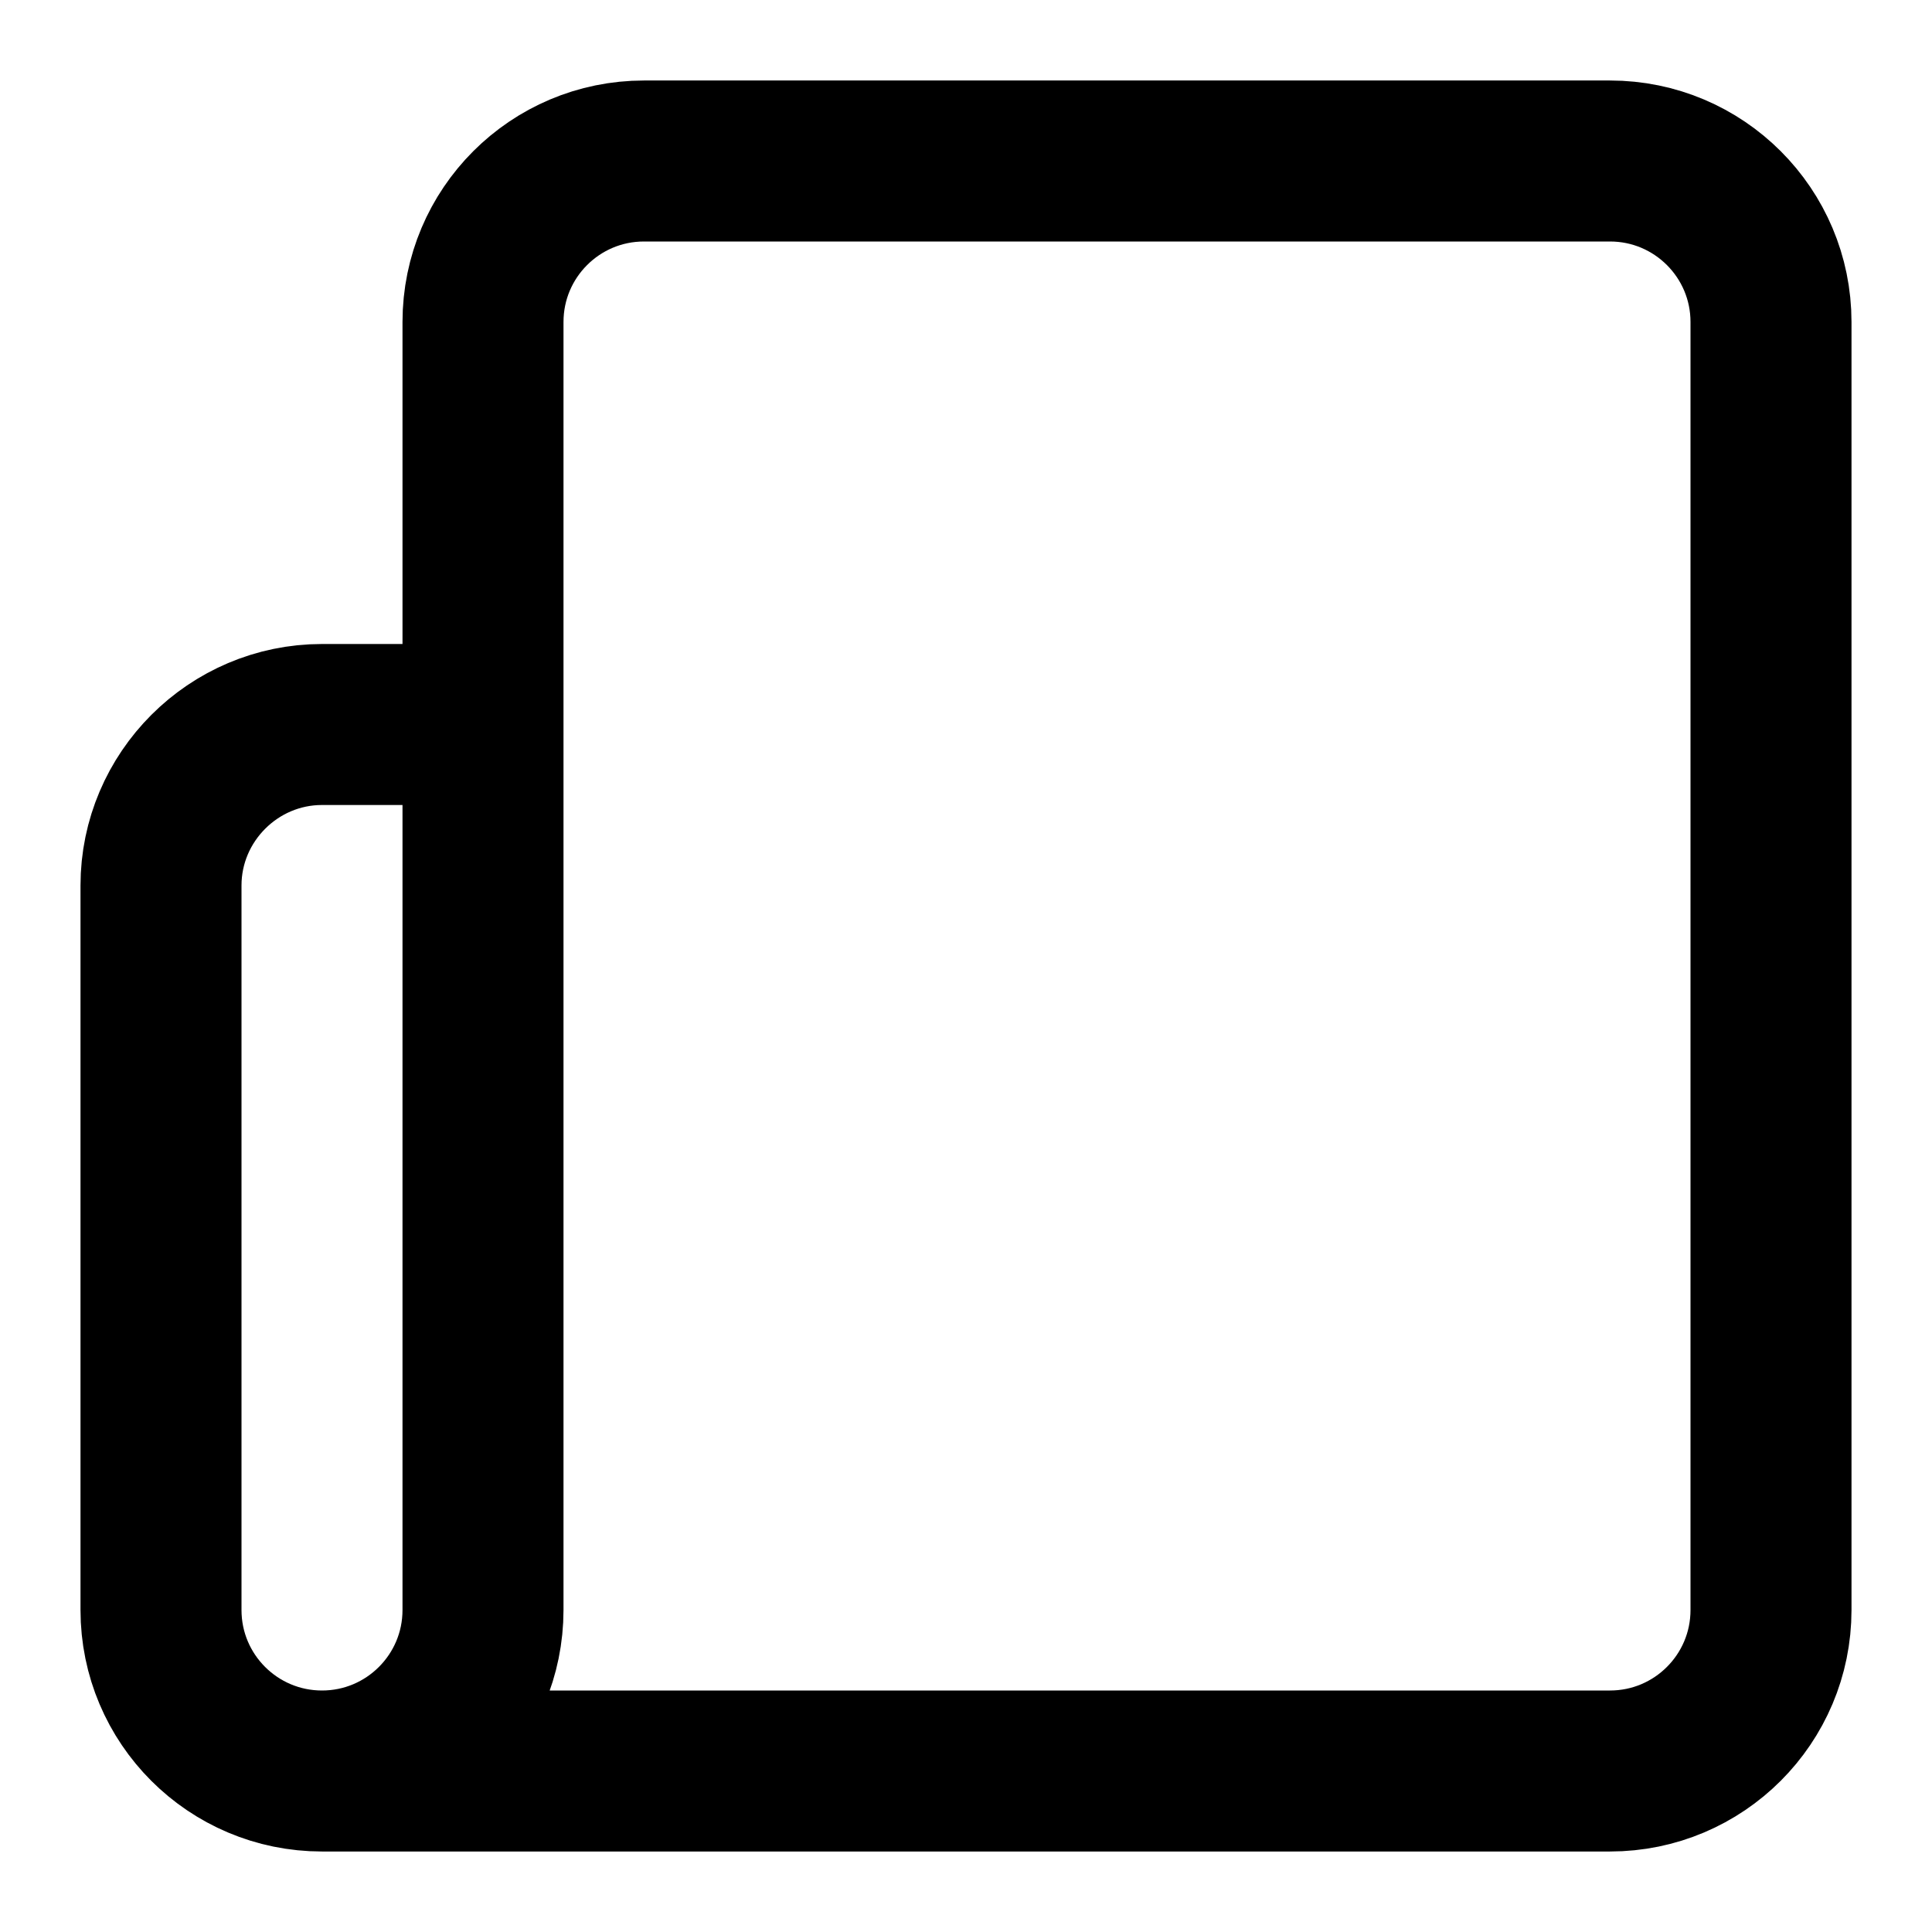
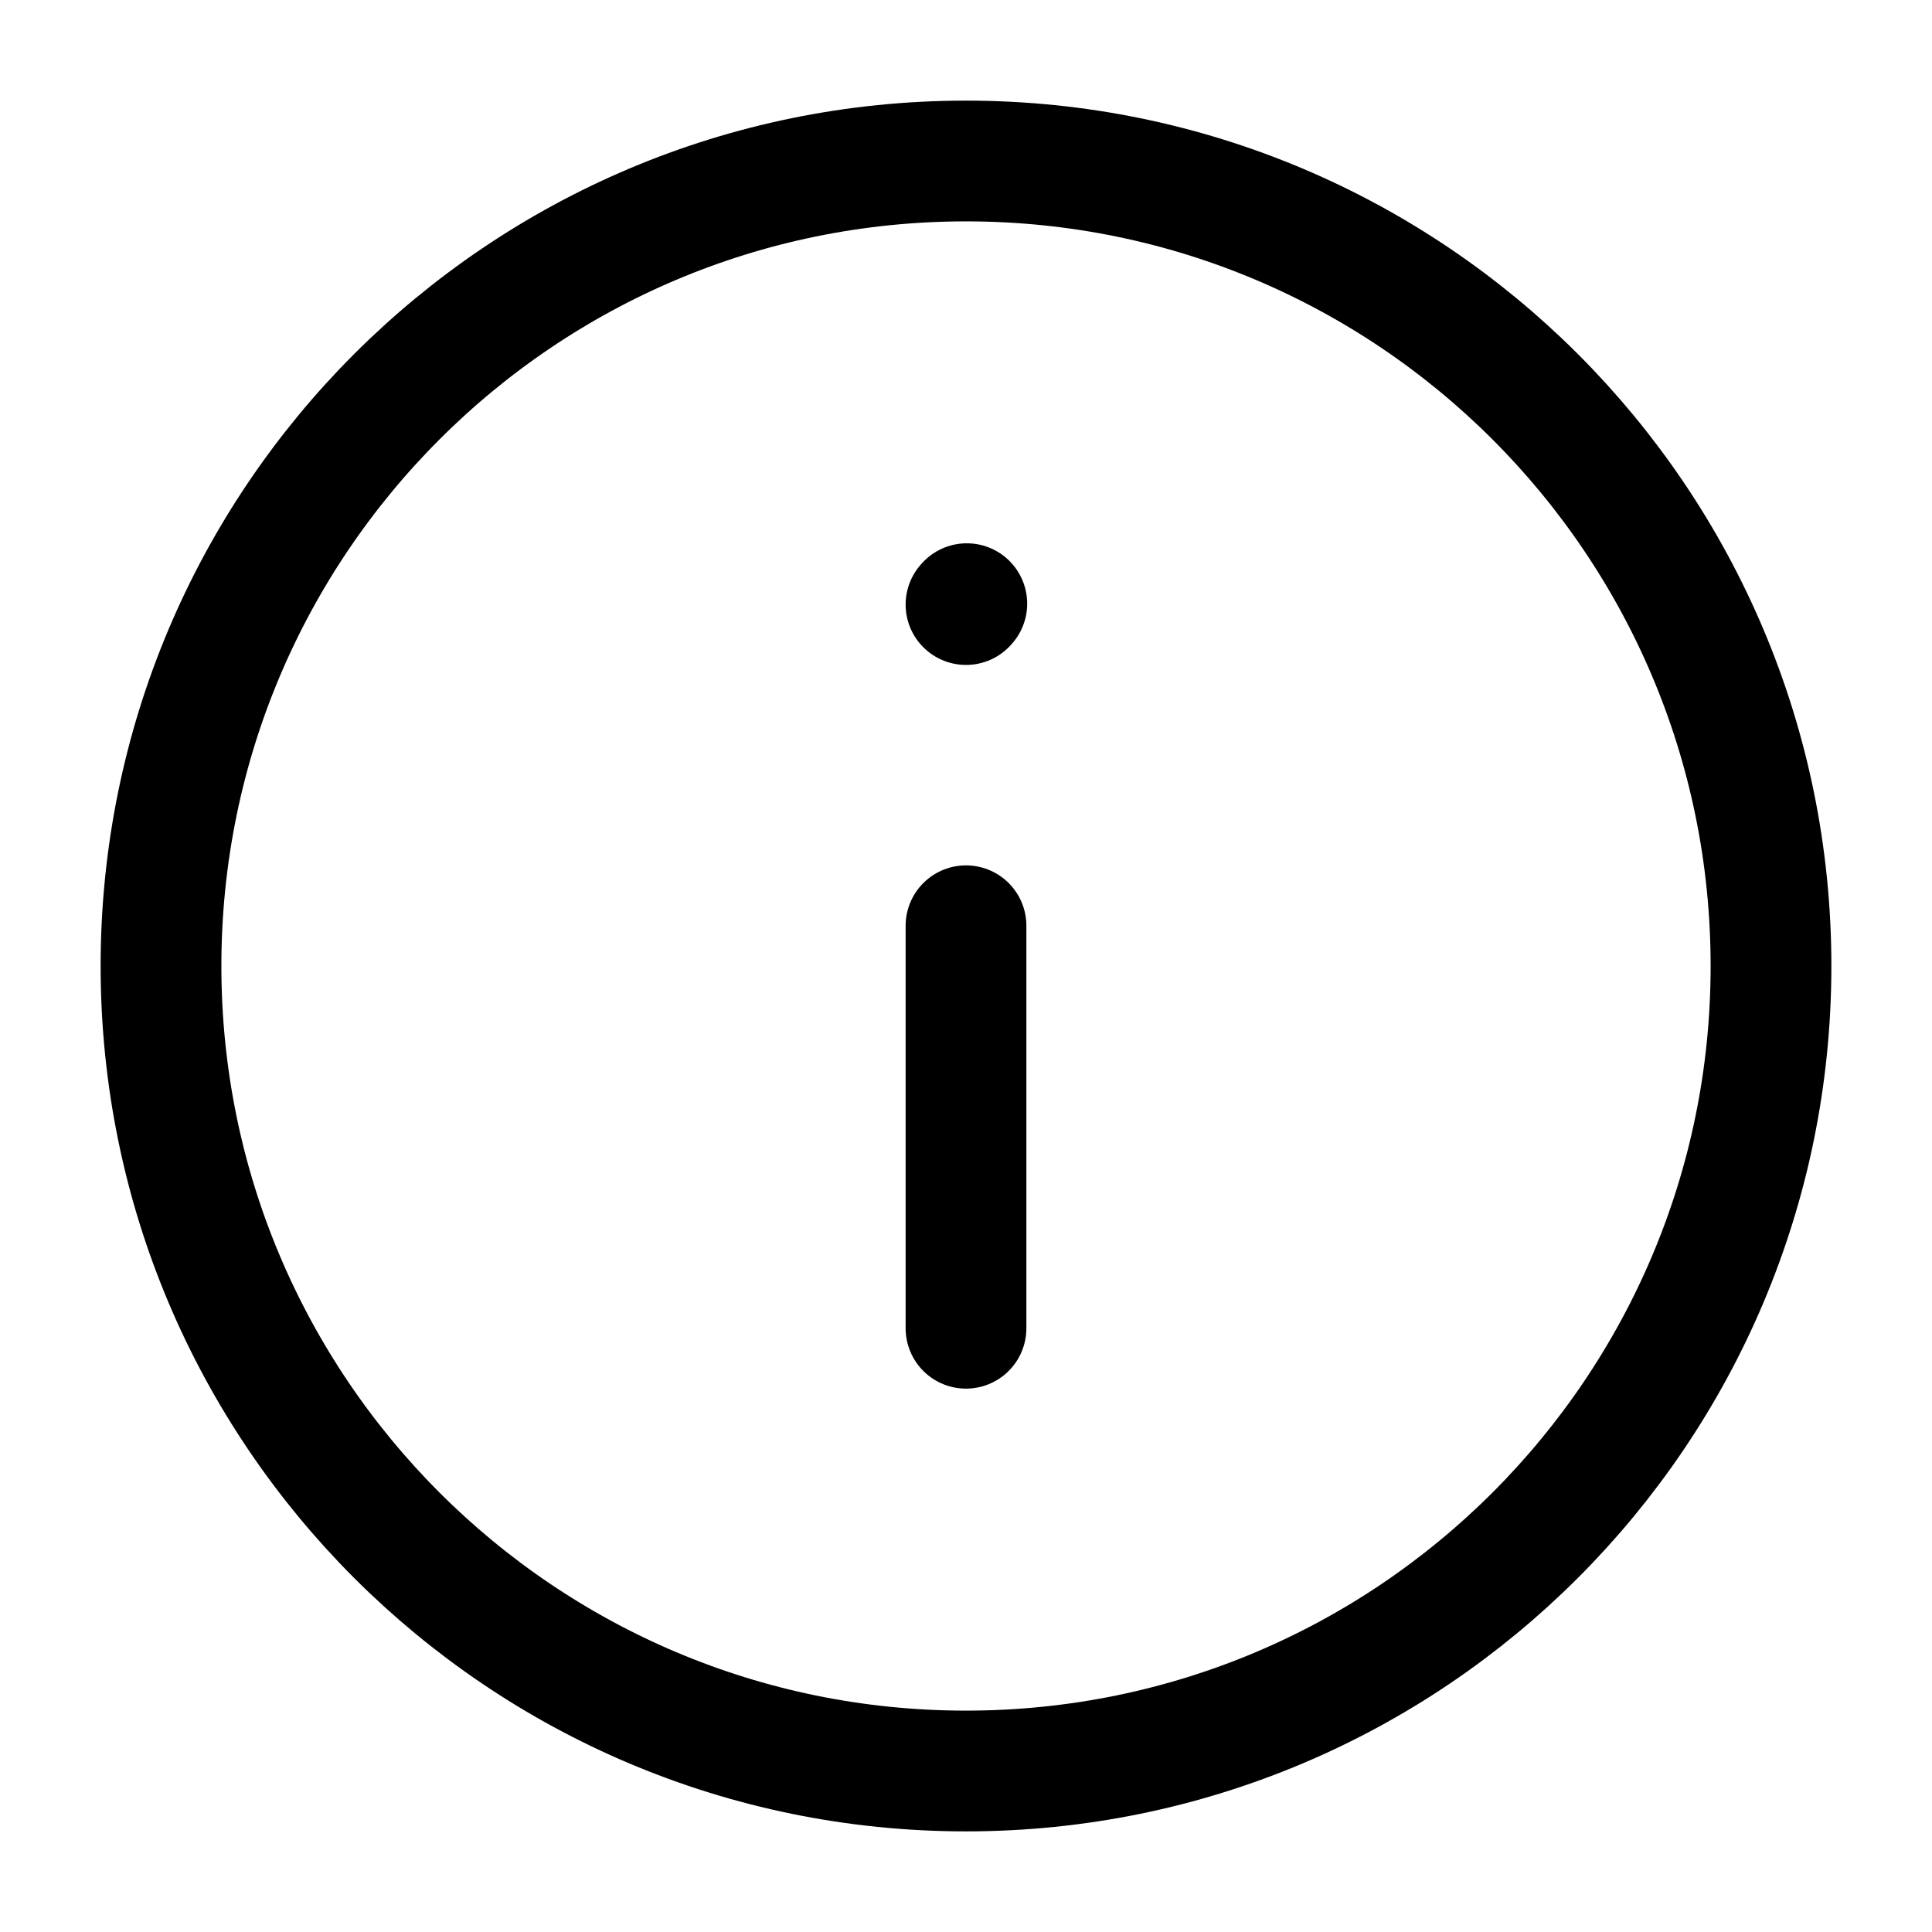
- <svg xmlns="http://www.w3.org/2000/svg" width="24" height="24" viewBox="0 0 24 24" fill="none" stroke="#000000" stroke-width="2" stroke-linecap="round" stroke-linejoin="round">
-   <path d="M4 22h16a2 2 0 0 0 2-2V4a2 2 0 0 0-2-2H8a2 2 0 0 0-2 2v16a2 2 0 0 1-2 2Zm0 0a2 2 0 0 1-2-2v-9c0-1.1.9-2 2-2h2" />
+ <svg xmlns="http://www.w3.org/2000/svg" width="24" height="24" stroke-width="1.5" viewBox="0 0 24 24" fill="none">
+   <path d="M12 11.5V16.5" stroke="currentColor" stroke-linecap="round" stroke-linejoin="round" />
+   <path d="M12 7.51L12.01 7.499" stroke="currentColor" stroke-linecap="round" stroke-linejoin="round" />
+   <path d="M12 22C17.523 22 22 17.523 22 12C22 6.477 17.523 2 12 2C6.477 2 2 6.477 2 12C2 17.523 6.477 22 12 22Z" stroke="currentColor" stroke-linecap="round" stroke-linejoin="round" />
</svg>
